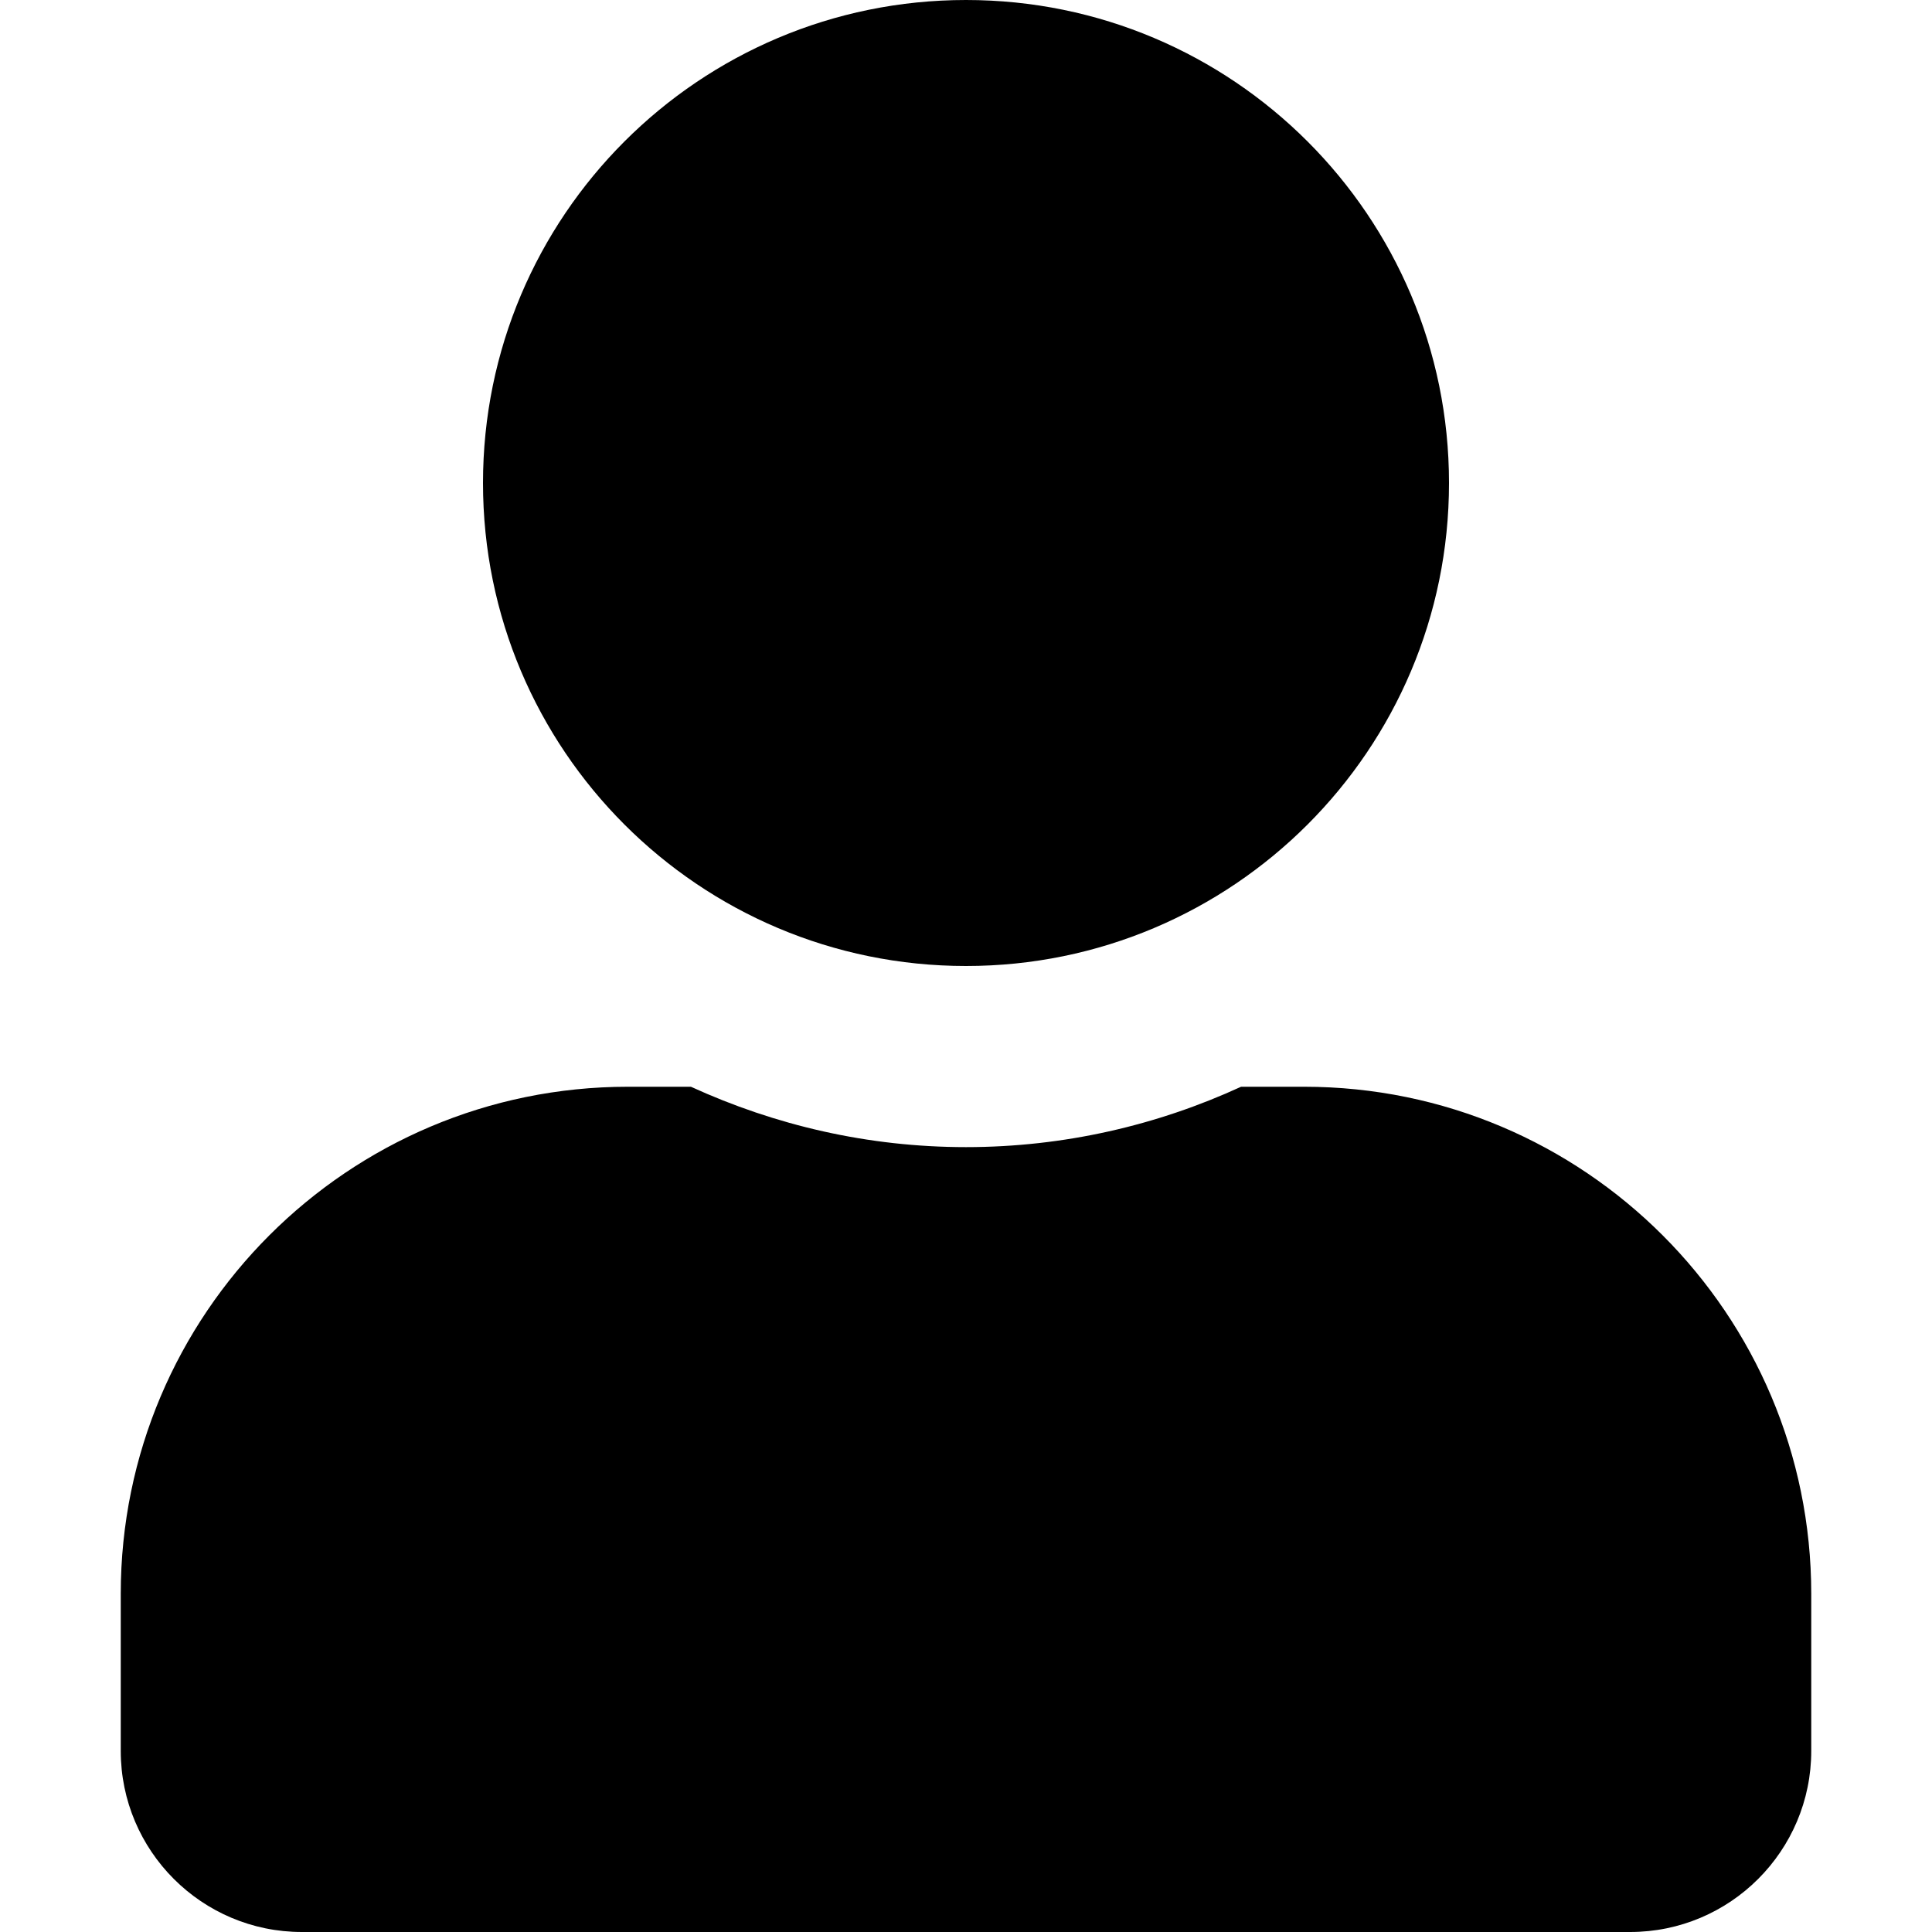
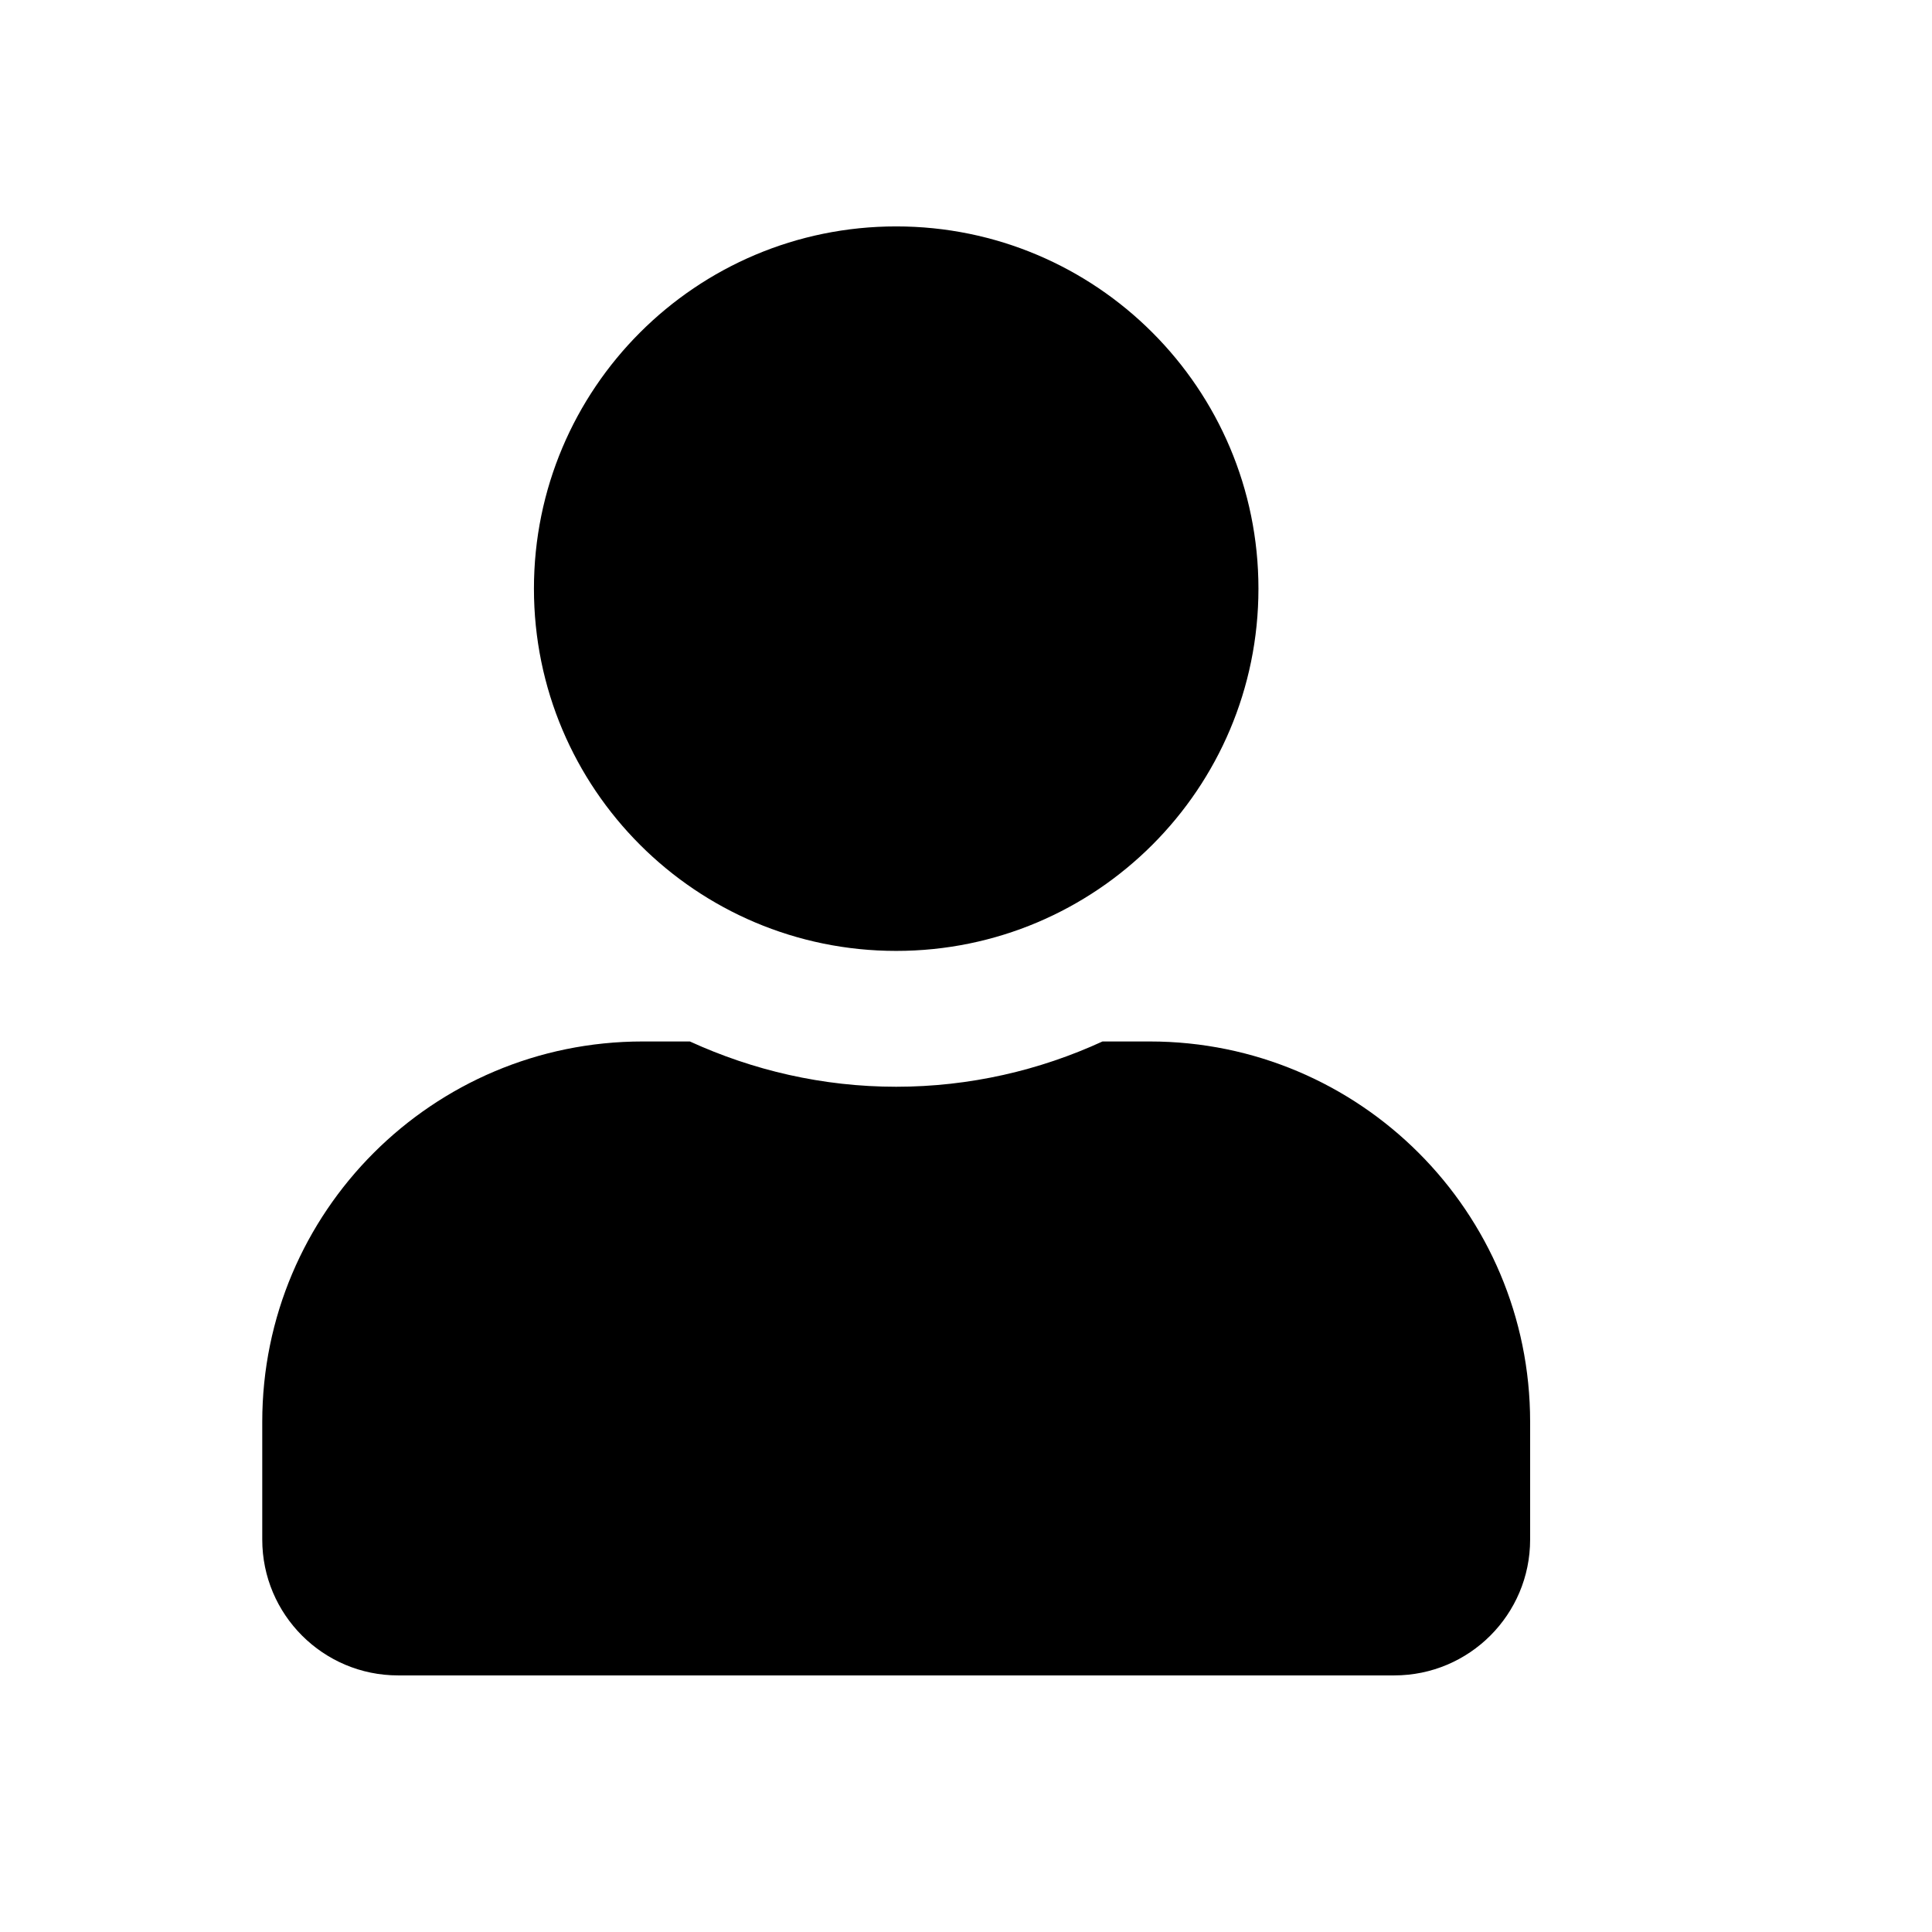
<svg xmlns="http://www.w3.org/2000/svg" stroke="currentColor" fill="currentColor" stroke-width="0" viewBox="0 0 448 512" height="1em" width="1em">
-   <path d="M224 256c70.7 0 128-57.3 128-128S294.7 0 224 0 96 57.3 96 128s57.3 128 128 128zm89.6 32h-16.7c-22.2 10.2-46.9 16-72.9 16s-50.6-5.8-72.9-16h-16.7C60.2 288 0 348.2 0 422.4V464c0 26.5 21.5 48 48 48h352c26.5 0 48-21.5 48-48v-41.6c0-74.2-60.2-134.4-134.4-134.4z" />
+   <path d="M224 256c70.7 0 128-57.3 128-128S294.7 0 224 0 96 57.3 96 128s57.3 128 128 128zm89.6 32h-16.7c-22.2 10.2-46.9 16-72.9 16s-50.6-5.8-72.9-16h-16.7C60.2 288 0 348.2 0 422.4V464c0 26.5 21.5 48 48 48h352c26.5 0 48-21.5 48-48v-41.6c0-74.2-60.2-134.4-134.4-134.4z" transform="scale(0.75) translate(50 80)" />
</svg>
